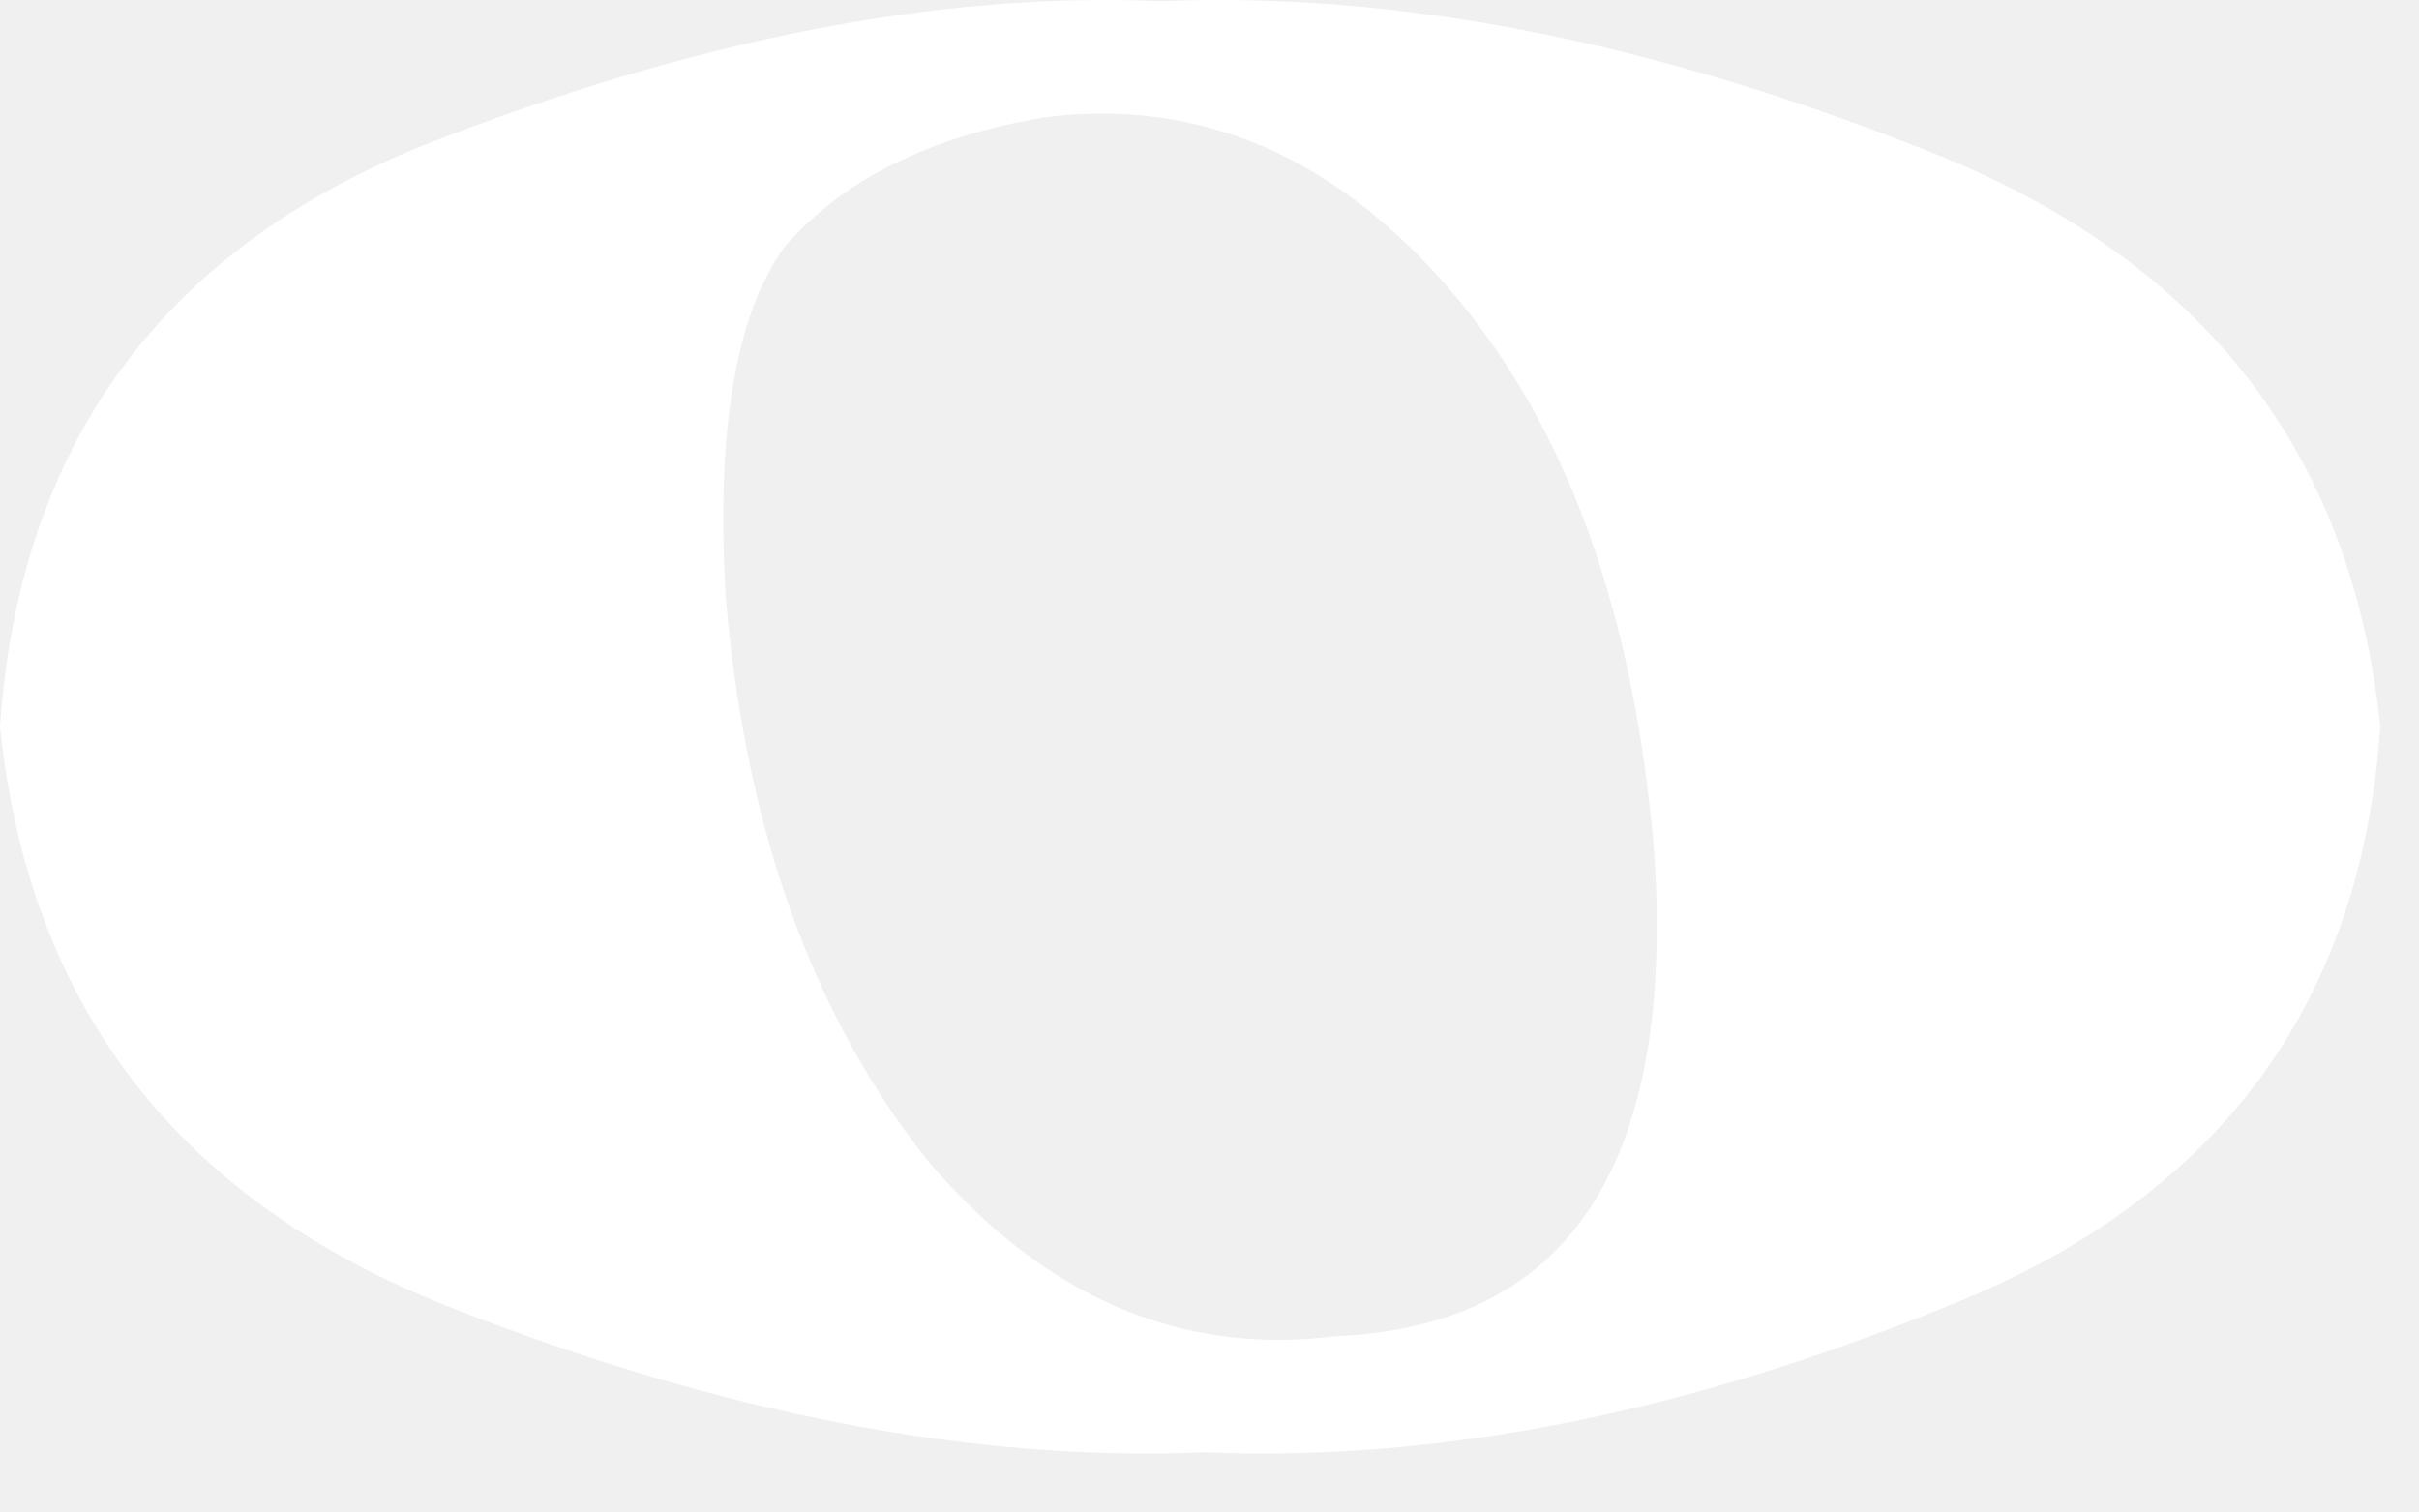
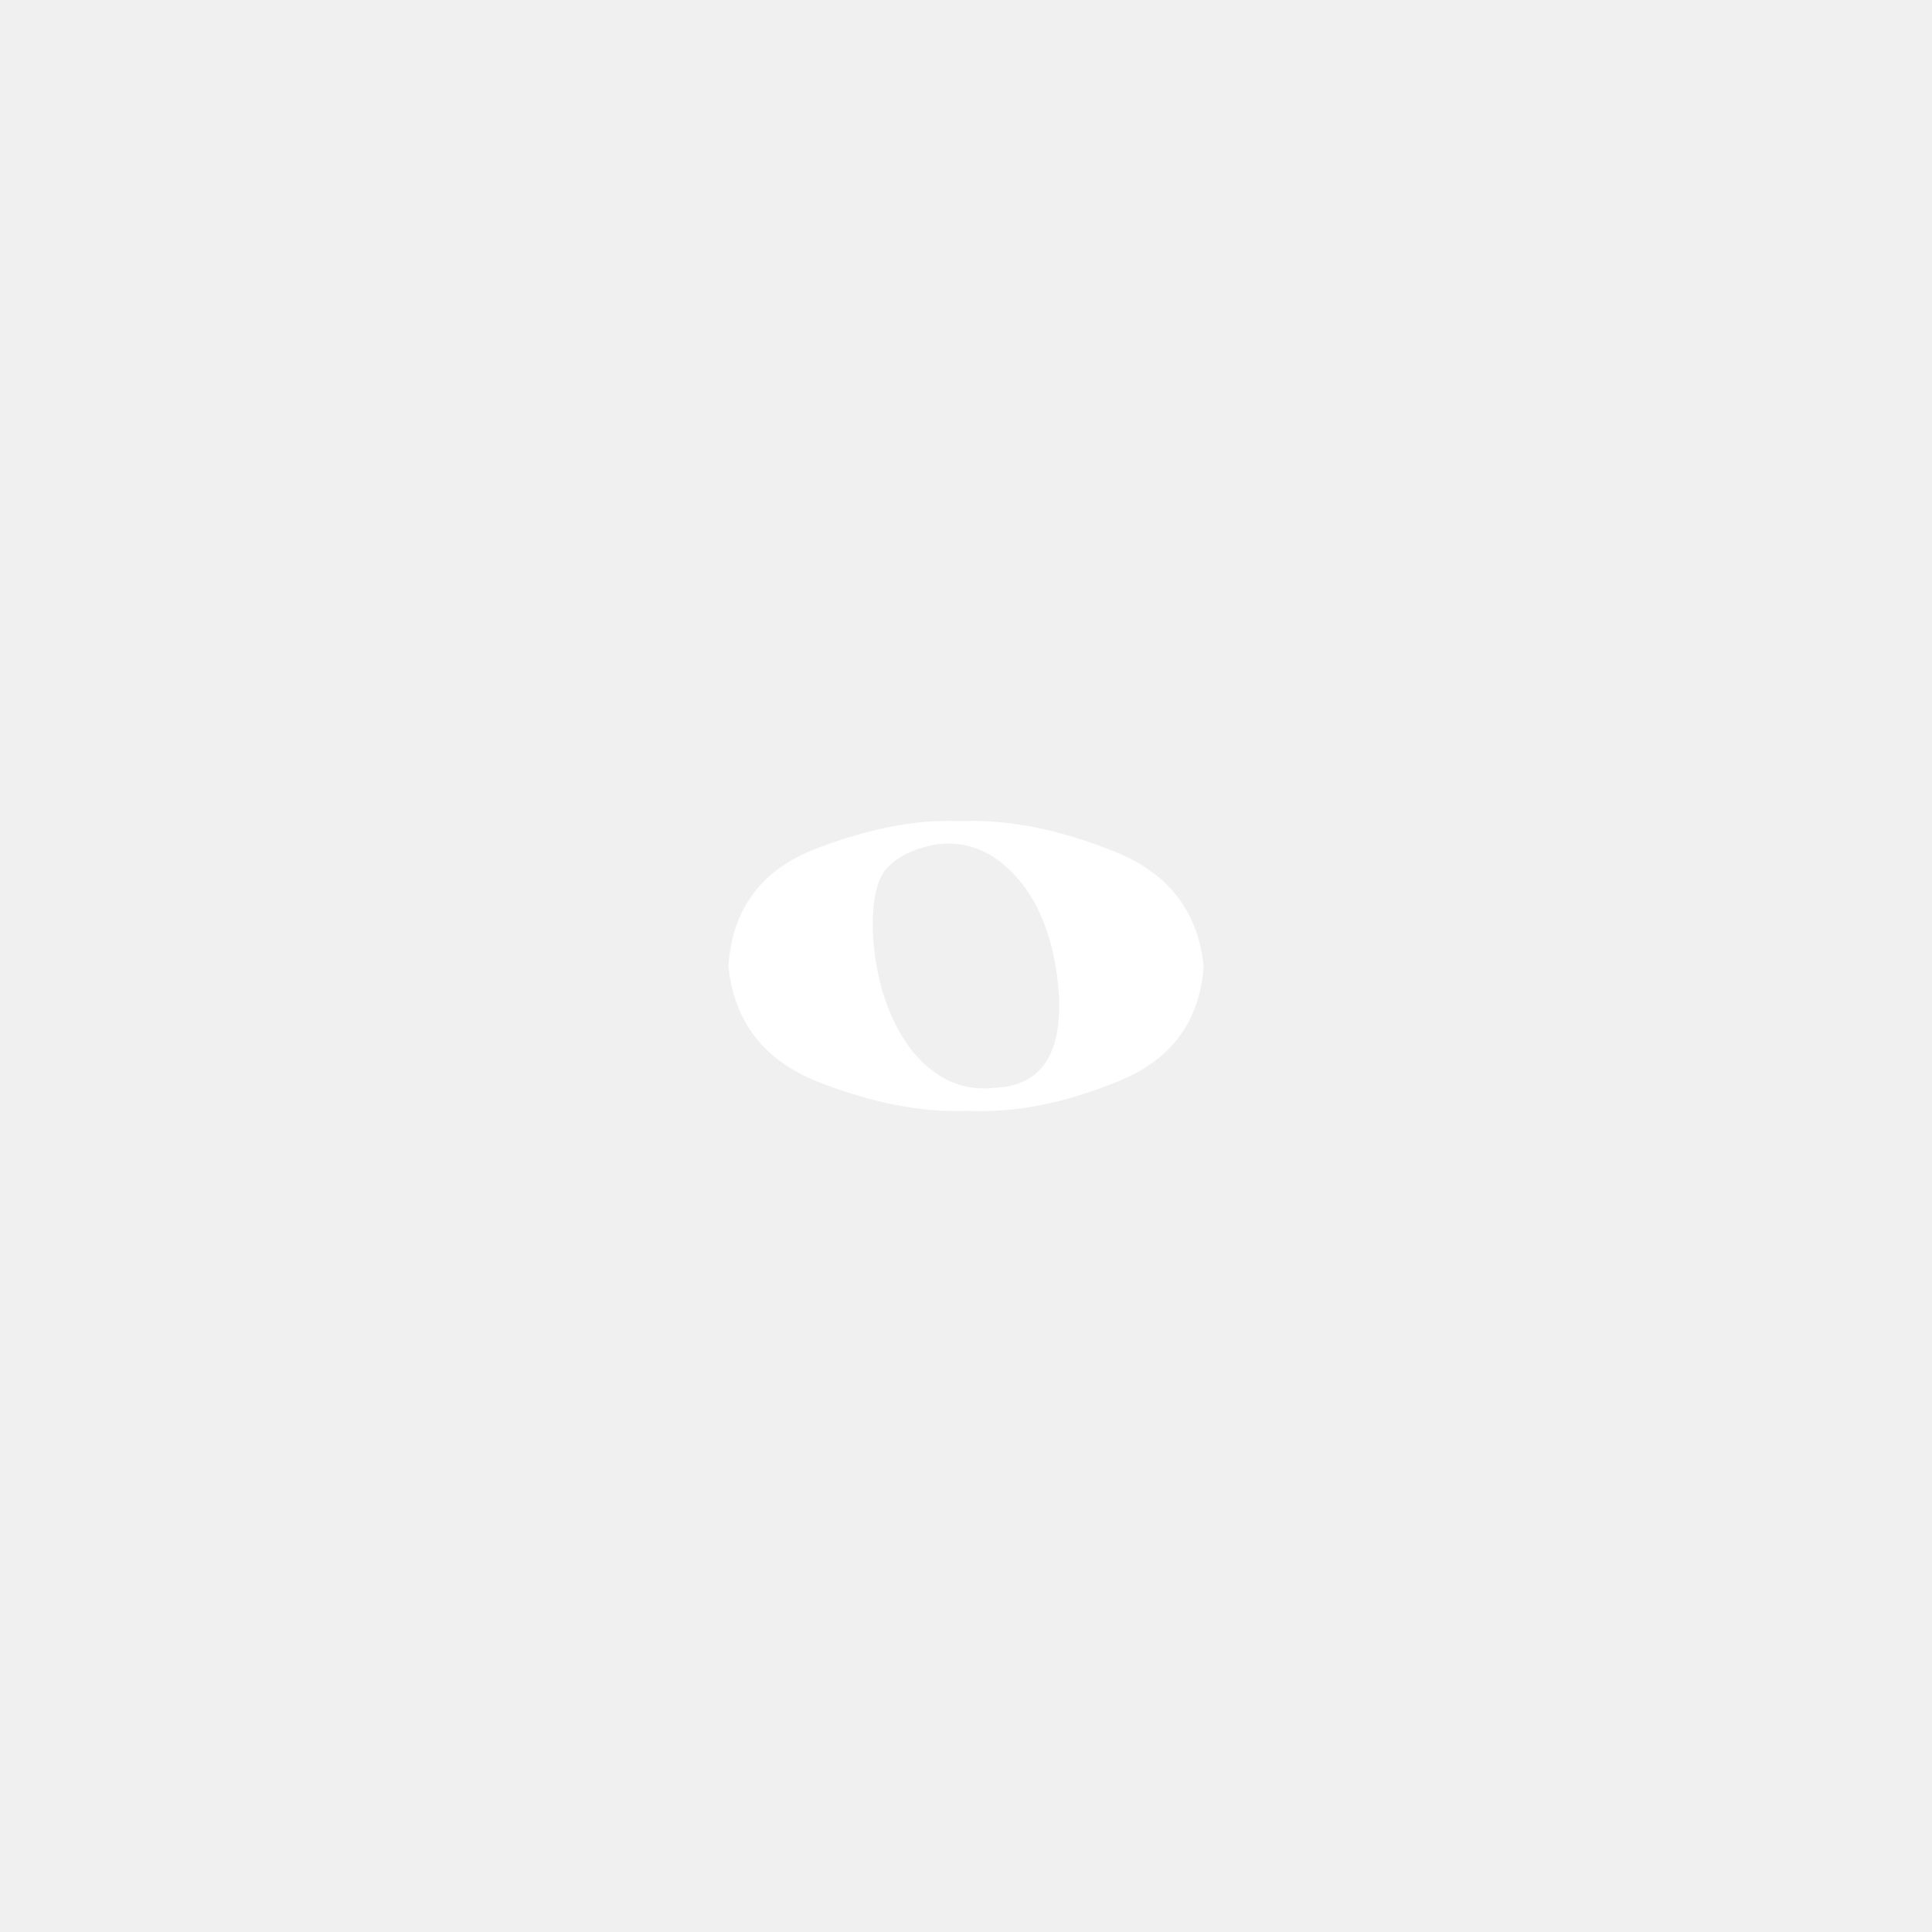
- <svg xmlns="http://www.w3.org/2000/svg" width="16" height="10" viewBox="0 0 16 10" fill="none">
-   <path d="M4.8 3.944C4.928 5.48 5.376 6.728 6.144 7.688C6.912 8.584 7.808 8.968 8.832 8.84C10.368 8.776 11.072 7.72 10.944 5.672C10.816 4.072 10.368 2.824 9.6 1.928C8.832 1.032 7.936 0.648 6.912 0.776C6.144 0.904 5.568 1.192 5.184 1.64C4.864 2.088 4.736 2.856 4.8 3.944ZM12.672 0.968C14.528 1.672 15.552 2.952 15.744 4.808C15.616 6.664 14.656 7.944 12.864 8.648C11.136 9.352 9.504 9.672 7.968 9.608C6.432 9.672 4.768 9.352 2.976 8.648C1.184 7.944 0.192 6.664 0 4.808C0.128 2.952 1.056 1.672 2.784 0.968C4.576 0.264 6.208 -0.056 7.68 0.008C9.216 -0.056 10.88 0.264 12.672 0.968Z" fill="white" />
+ <svg xmlns="http://www.w3.org/2000/svg" width="64" height="64" viewBox="0 0 64 64" fill="none">
+   <path d="M28.928 31.136C29.056 32.672 29.504 33.92 30.272 34.88C31.04 35.776 31.936 36.16 32.96 36.032C34.496 35.968 35.2 34.912 35.072 32.864C34.944 31.264 34.496 30.016 33.728 29.12C32.96 28.224 32.064 27.84 31.04 27.968C30.272 28.096 29.696 28.384 29.312 28.832C28.992 29.28 28.864 30.048 28.928 31.136ZM36.8 28.16C38.656 28.864 39.68 30.144 39.872 32C39.744 33.856 38.784 35.136 36.992 35.84C35.264 36.544 33.632 36.864 32.096 36.8C30.56 36.864 28.896 36.544 27.104 35.84C25.312 35.136 24.32 33.856 24.128 32C24.256 30.144 25.184 28.864 26.912 28.16C28.704 27.456 30.336 27.136 31.808 27.2C33.344 27.136 35.008 27.456 36.8 28.16Z" fill="white" />
</svg>
